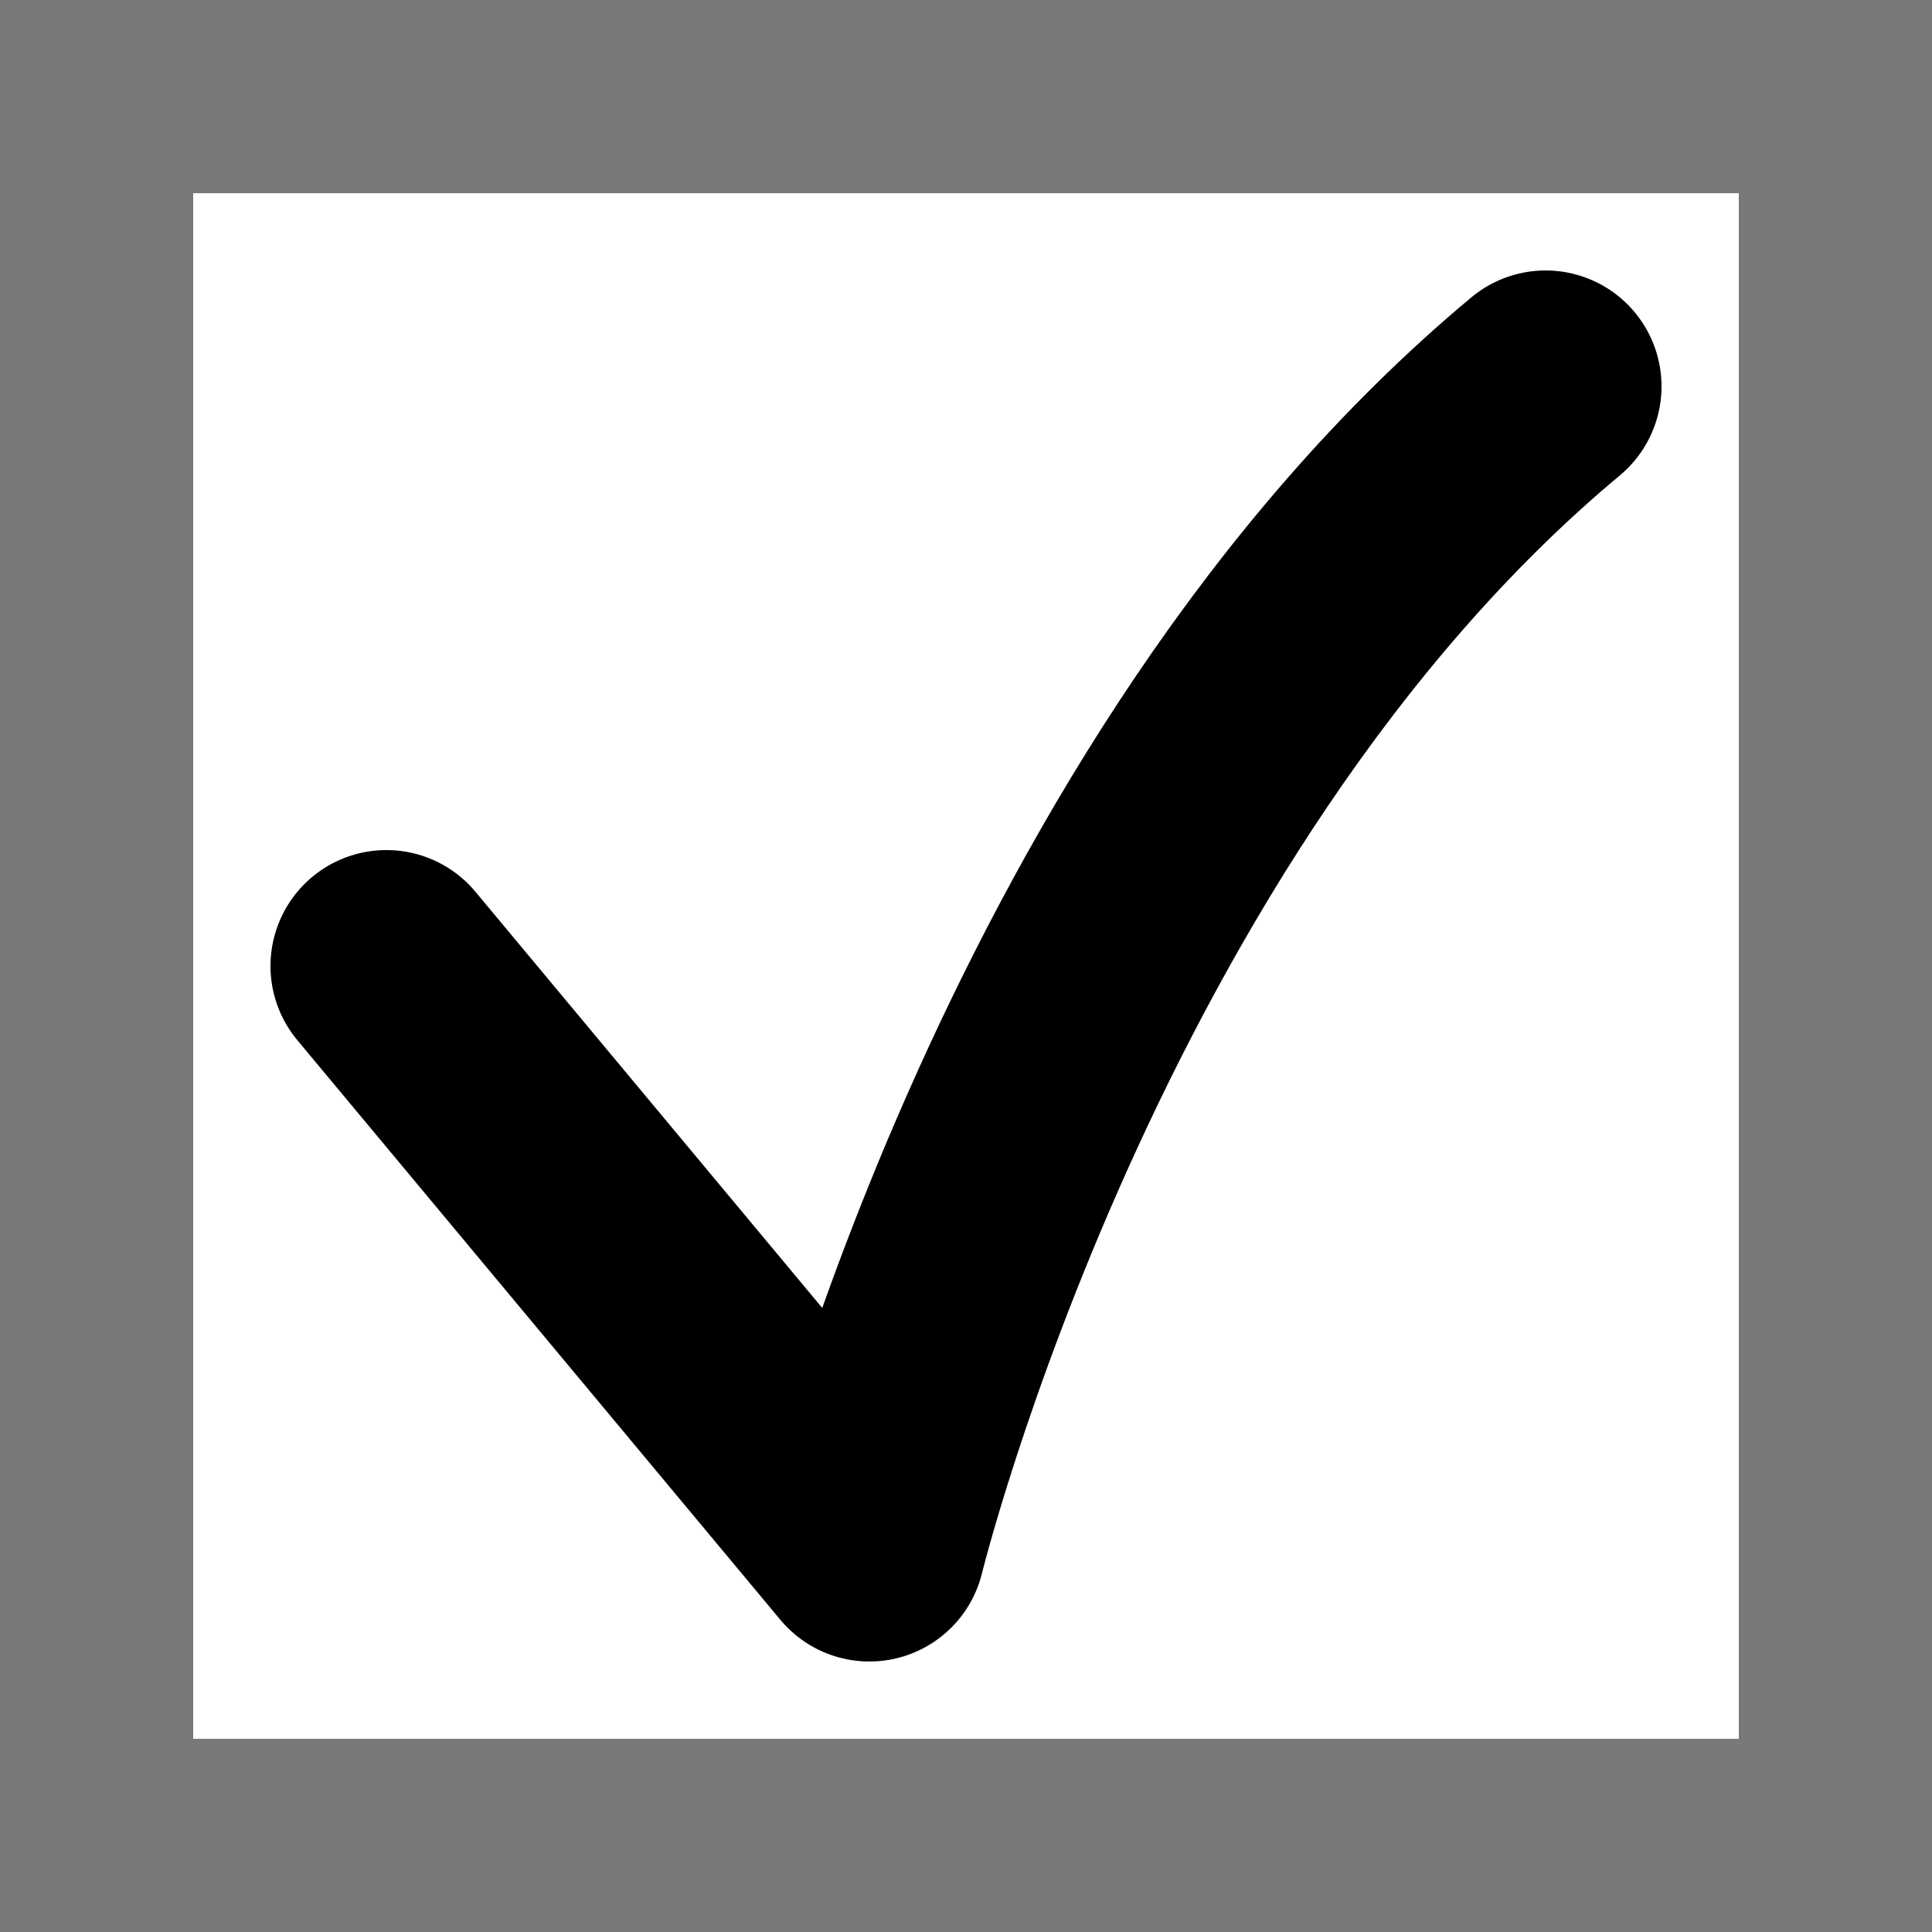
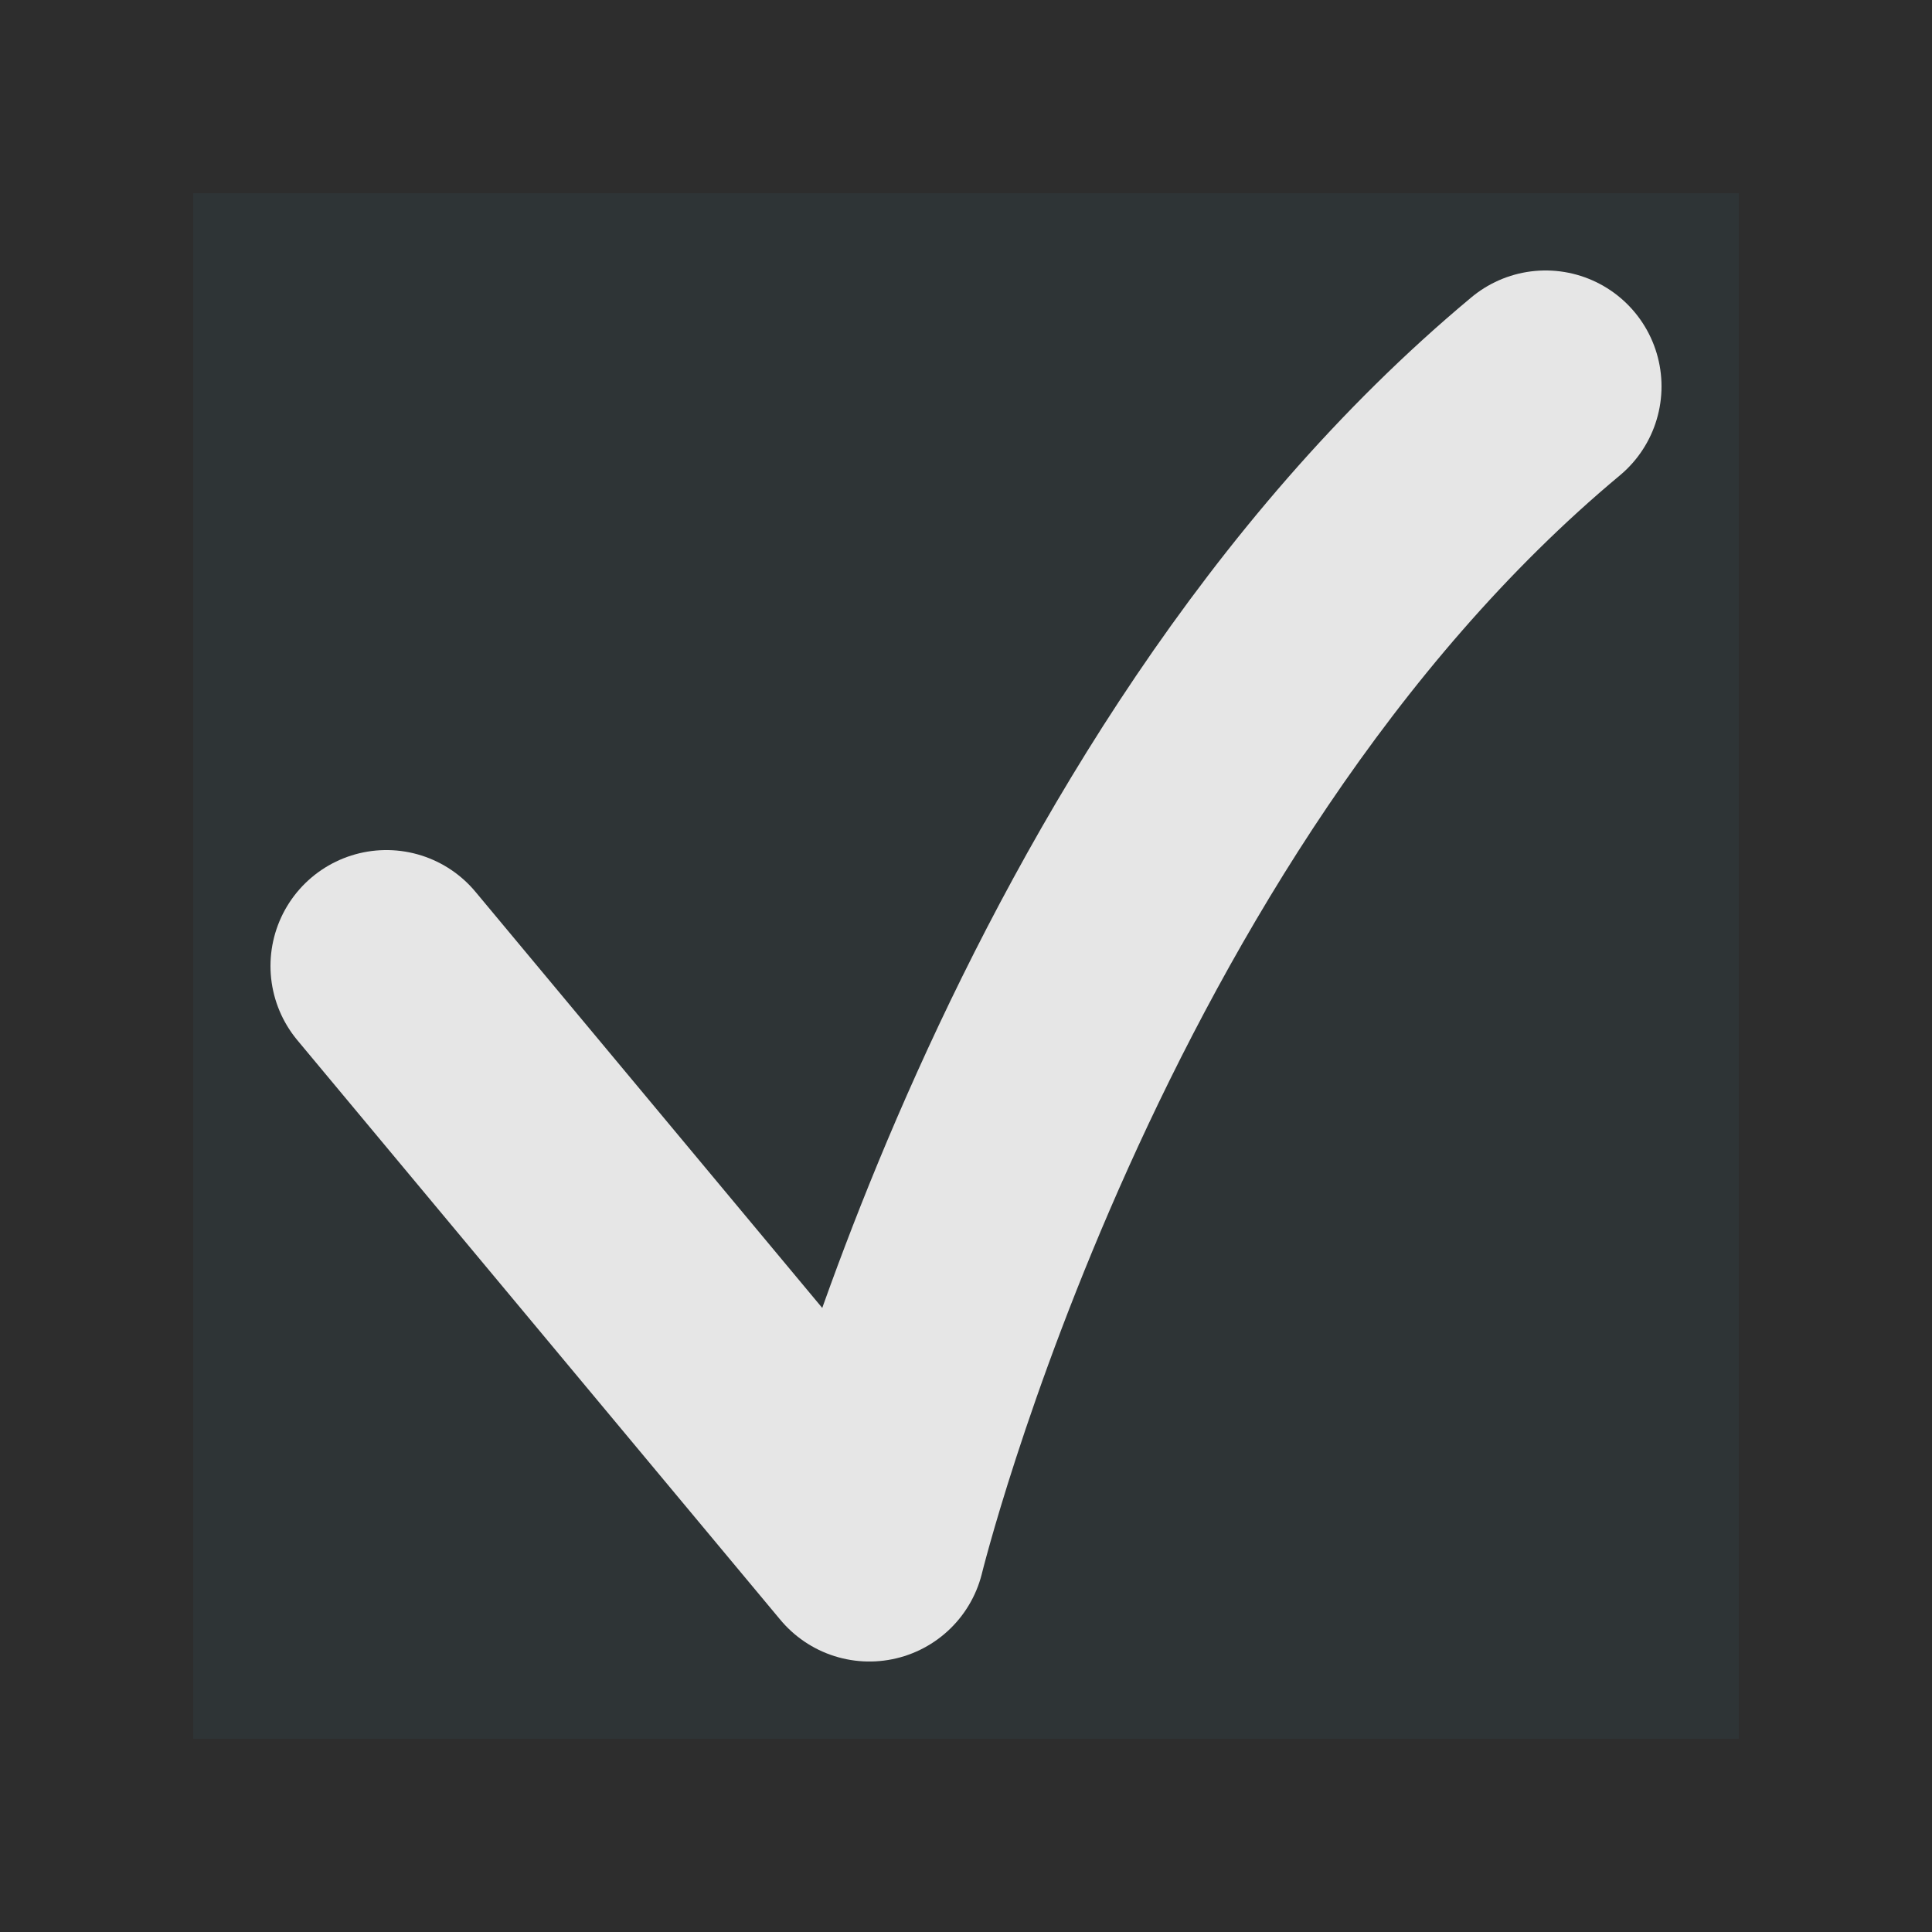
<svg xmlns="http://www.w3.org/2000/svg" width="10" height="10" id="svg3998" version="1.1">
  <defs id="defs4000" />
  <g id="layer1" transform="translate(0,-1042.362)">
-     <rect style="fill:#ffffff;fill-opacity:1;stroke:#797979;stroke-width:1;stroke-linecap:square;stroke-linejoin:miter;stroke-miterlimit:4;stroke-opacity:1;stroke-dasharray:none" id="rect4008" width="9" height="9" x="0.5" y="1042.862" rx="0" ry="0" />
-     <path style="fill:none;stroke:#000000;stroke-width:1.2;stroke-linecap:round;stroke-linejoin:round;stroke-miterlimit:4;stroke-opacity:1;stroke-dasharray:none" d="m 2,1047.362 2.5,3 c 0,0 0.95,-3.875 3.5,-6" id="path3861" />
+     <rect style="fill:#2e3436;fill-opacity:1;stroke:#2d2d2d;stroke-width:1;stroke-linecap:square;stroke-linejoin:miter;stroke-miterlimit:4;stroke-opacity:1;stroke-dasharray:none" id="rect4008" width="9" height="9" x="0.5" y="1042.862" rx="0" ry="0" />
+     <path style="fill:none;stroke:#e6e6e6;stroke-width:1.2;stroke-linecap:round;stroke-linejoin:round;stroke-miterlimit:4;stroke-opacity:1;stroke-dasharray:none" d="m 2,1047.362 2.5,3 c 0,0 0.95,-3.875 3.5,-6" id="path3861" />
  </g>
</svg>
